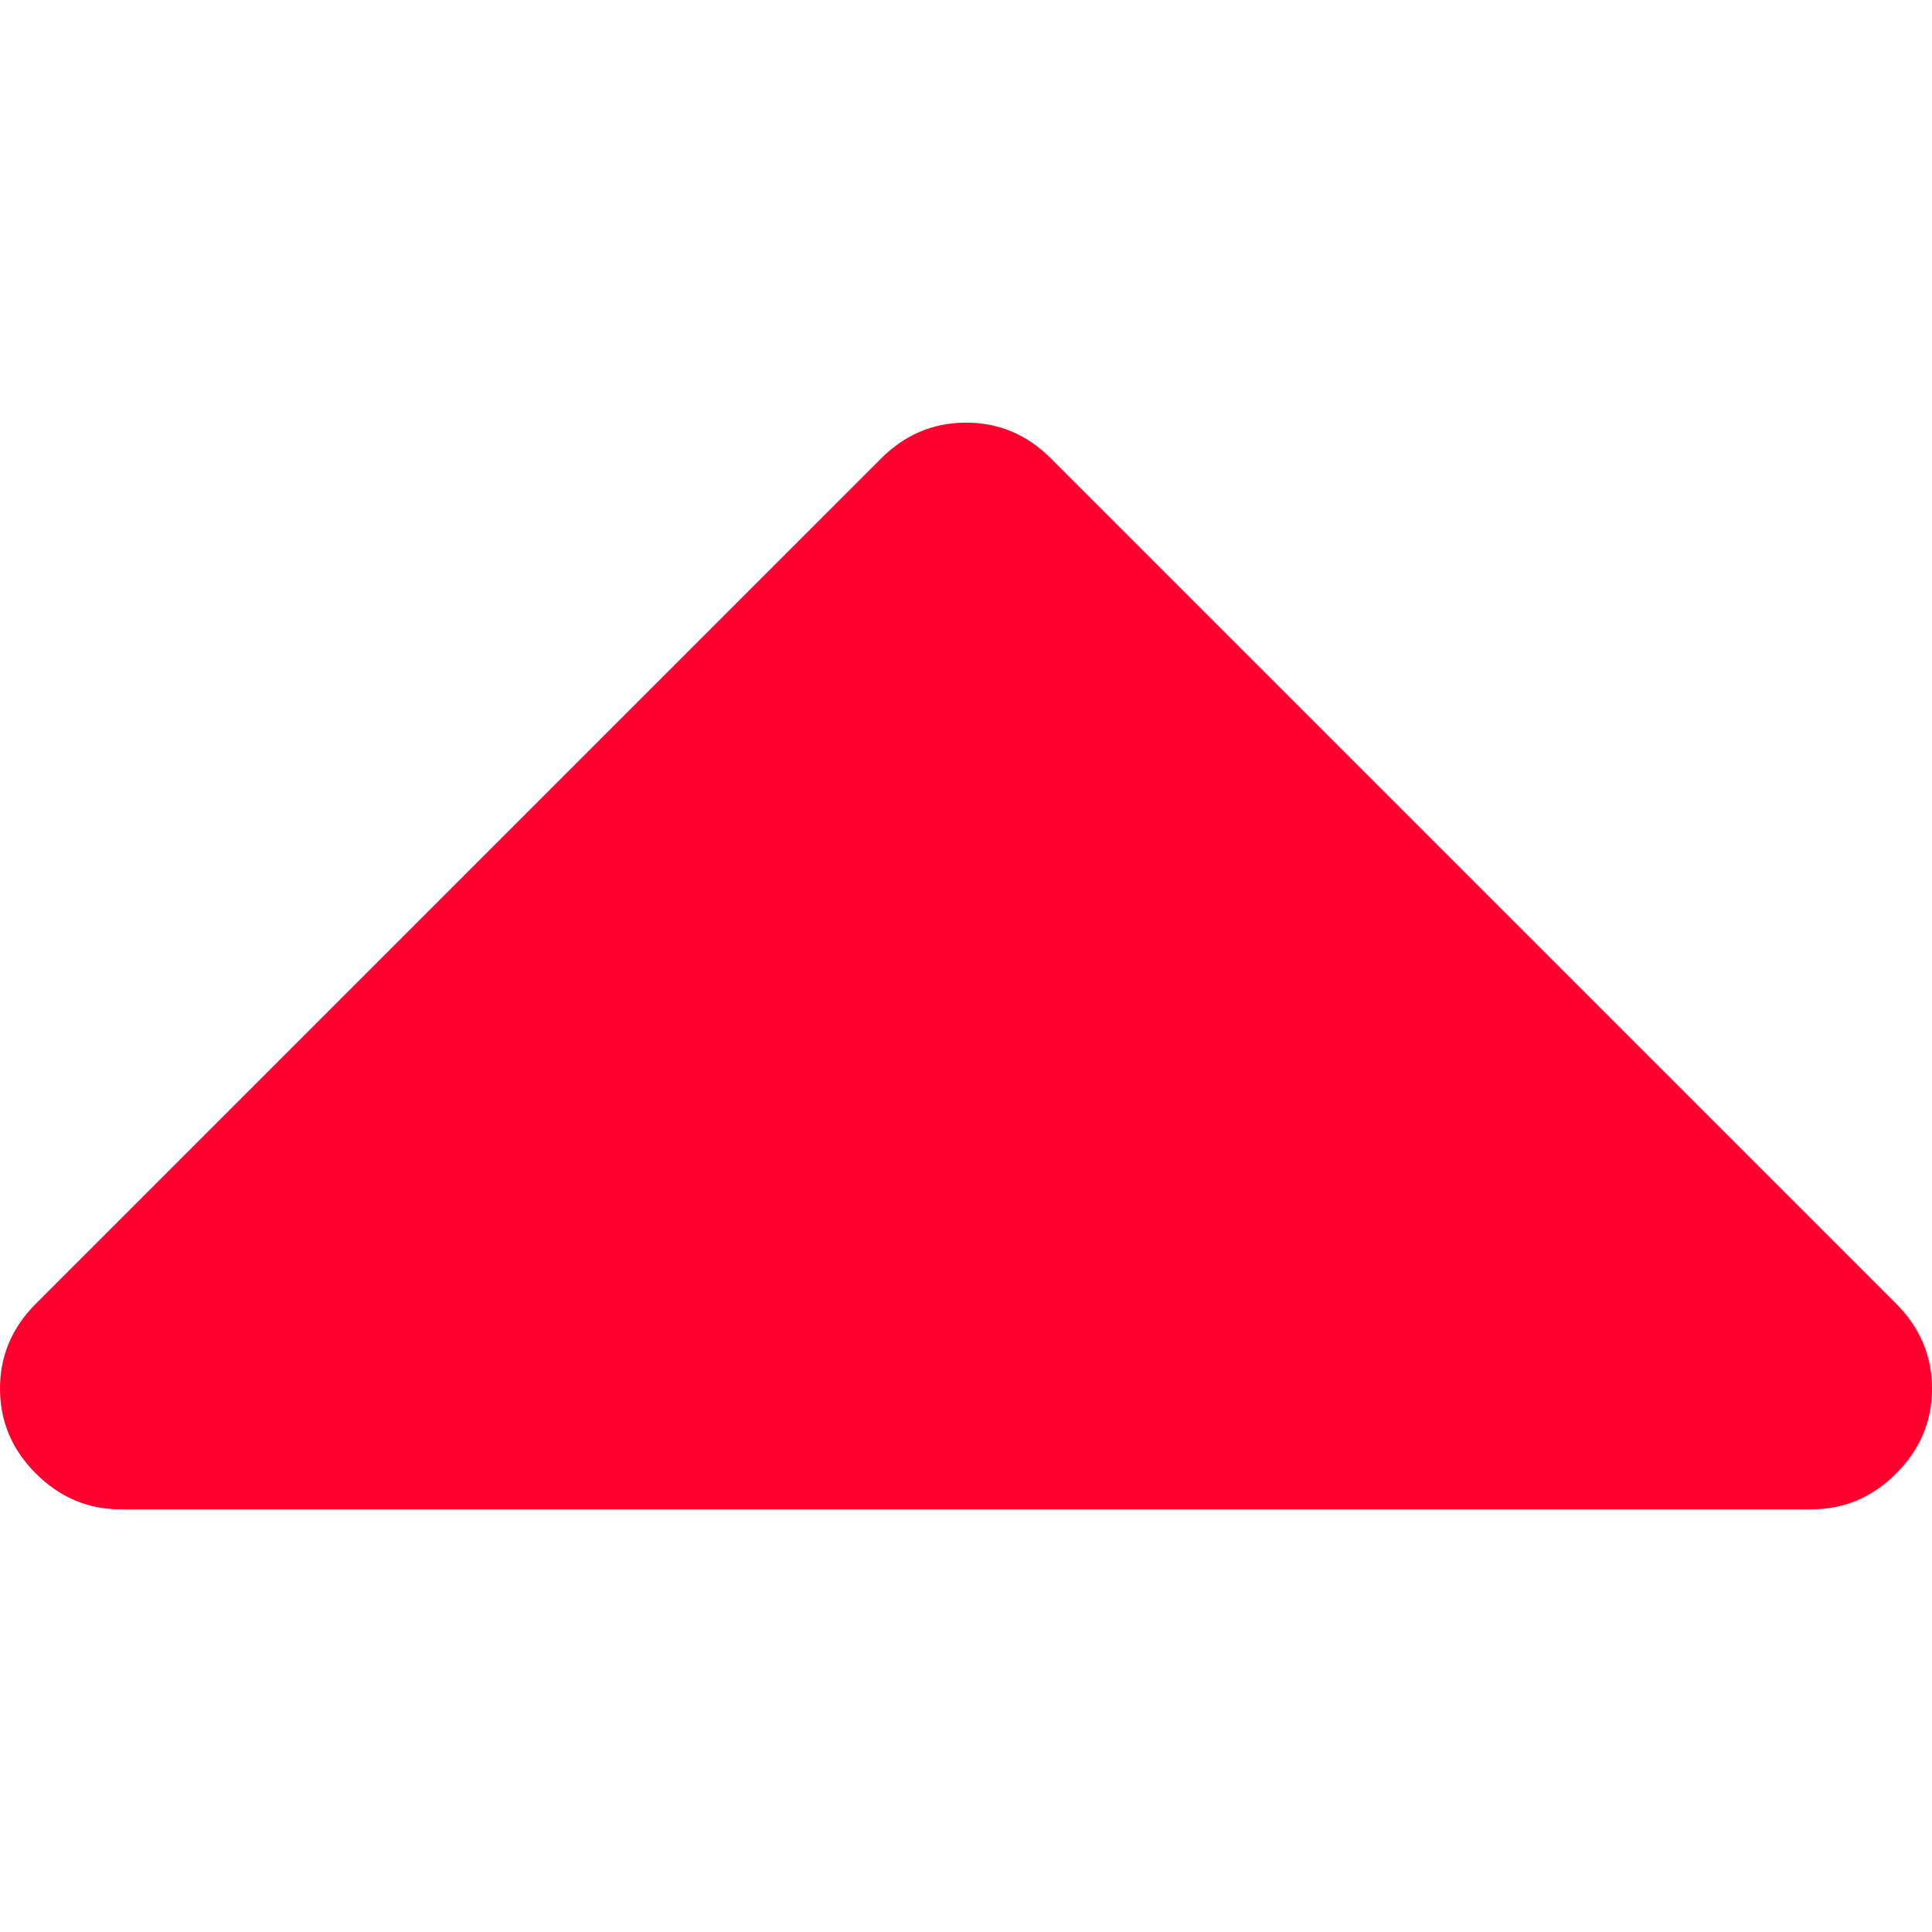
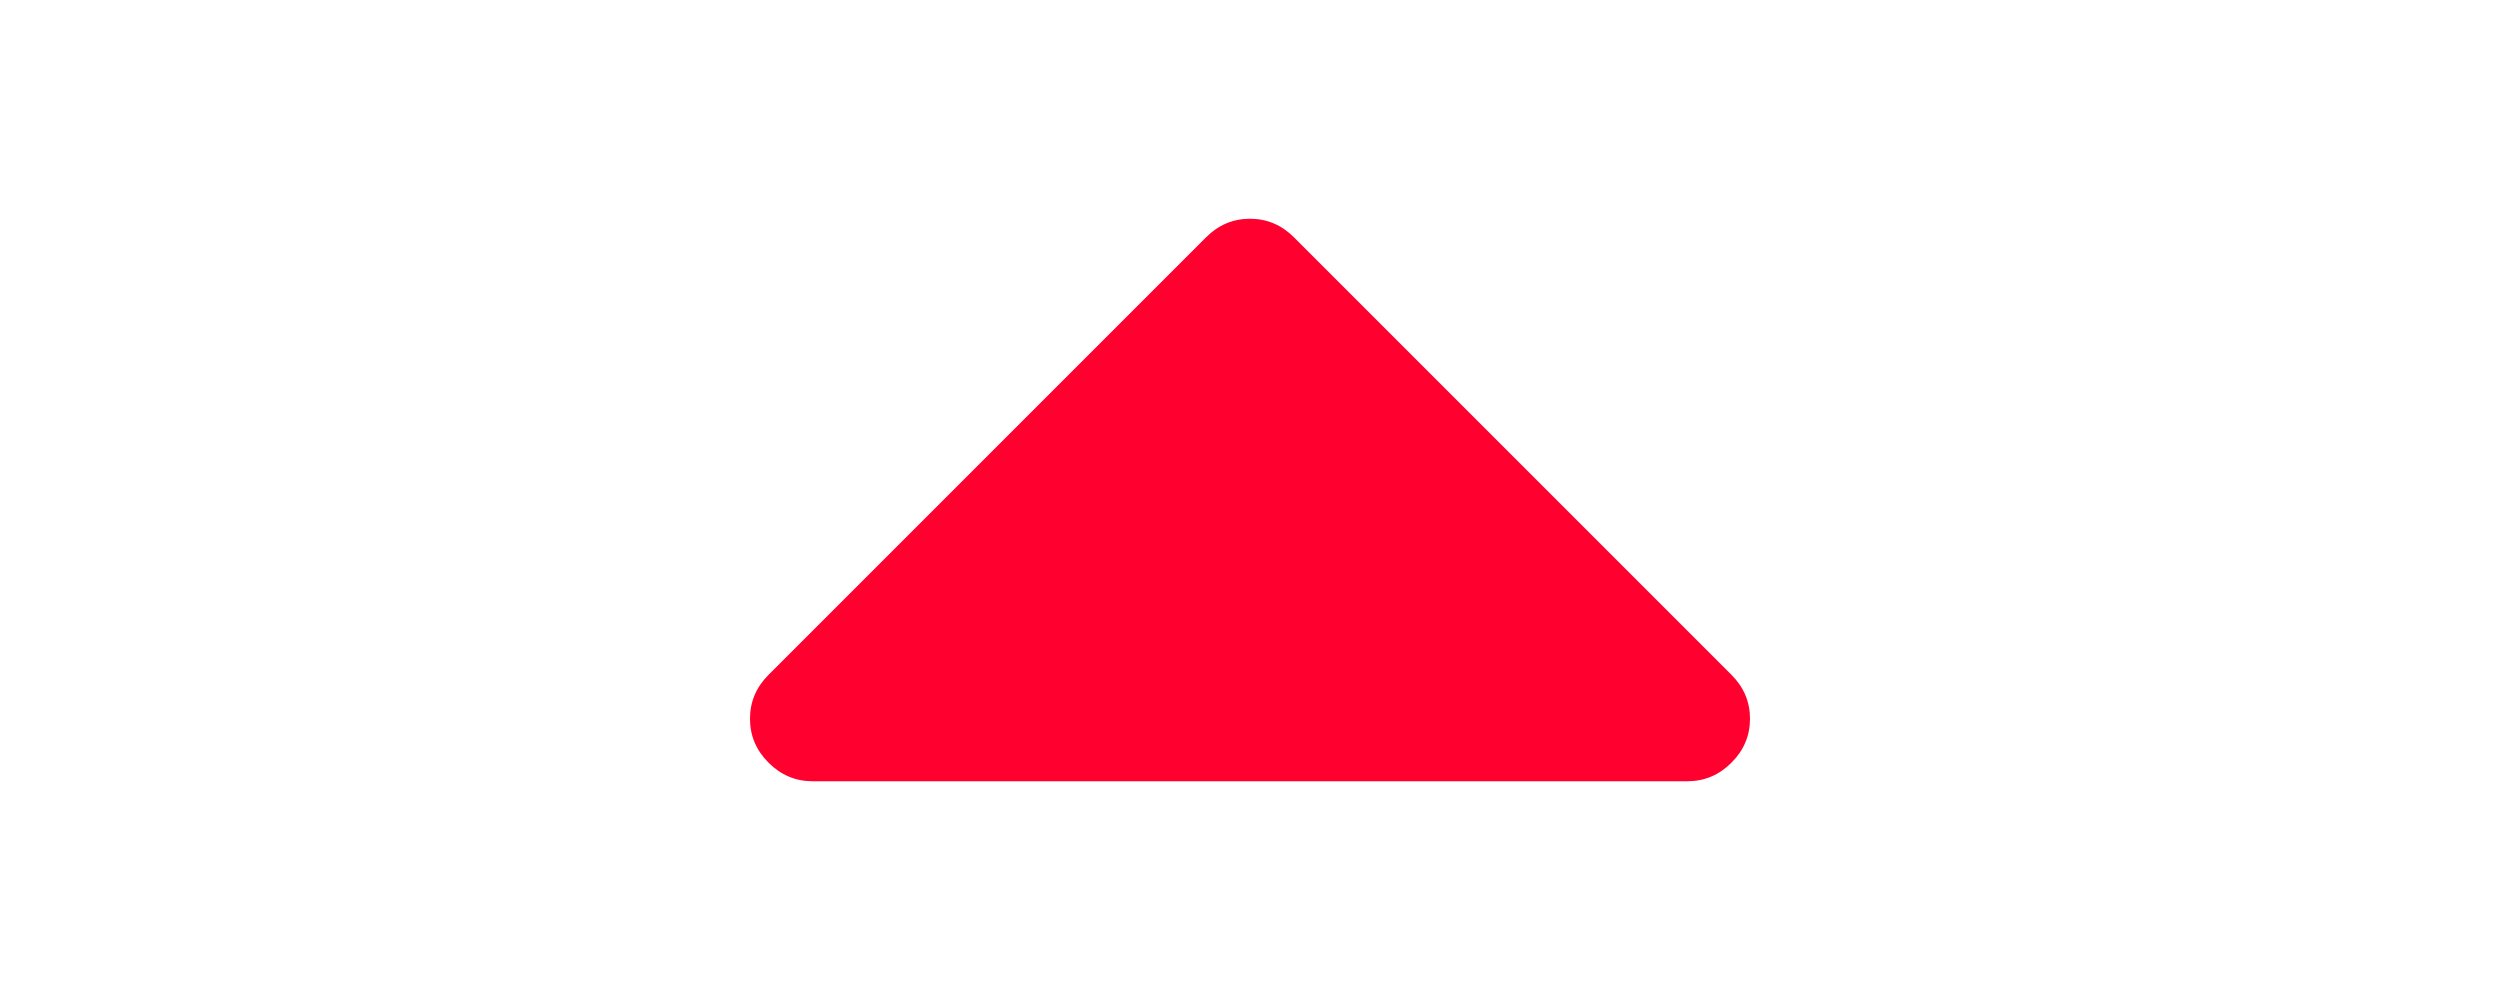
- <svg xmlns="http://www.w3.org/2000/svg" version="1.1" id="ArrowLess" x="0px" y="0px" width="15px" height="15px" viewBox="0 0 292.362 292.361" style="background: white;" xml:space="preserve">
+ <svg xmlns="http://www.w3.org/2000/svg" version="1.1" id="ArrowLess" x="0px" y="0px" width="10px" height="10px" viewBox="0 0 292.362 292.361" style="background: white; width: 25px;" xml:space="preserve">
  <g>
    <path d="M286.935,197.287L159.028,69.381c-3.613-3.617-7.895-5.424-12.847-5.424s-9.233,1.807-12.85,5.424L5.424,197.287   C1.807,200.904,0,205.186,0,210.134s1.807,9.233,5.424,12.847c3.621,3.617,7.902,5.425,12.85,5.425h255.813   c4.949,0,9.233-1.808,12.848-5.425c3.613-3.613,5.427-7.898,5.427-12.847S290.548,200.904,286.935,197.287z" fill="#ff002f" />
  </g>
  <g>
</g>
  <g>
</g>
  <g>
</g>
  <g>
</g>
  <g>
</g>
  <g>
</g>
  <g>
</g>
  <g>
</g>
  <g>
</g>
  <g>
</g>
  <g>
</g>
  <g>
</g>
  <g>
</g>
  <g>
</g>
  <g>
</g>
</svg>
